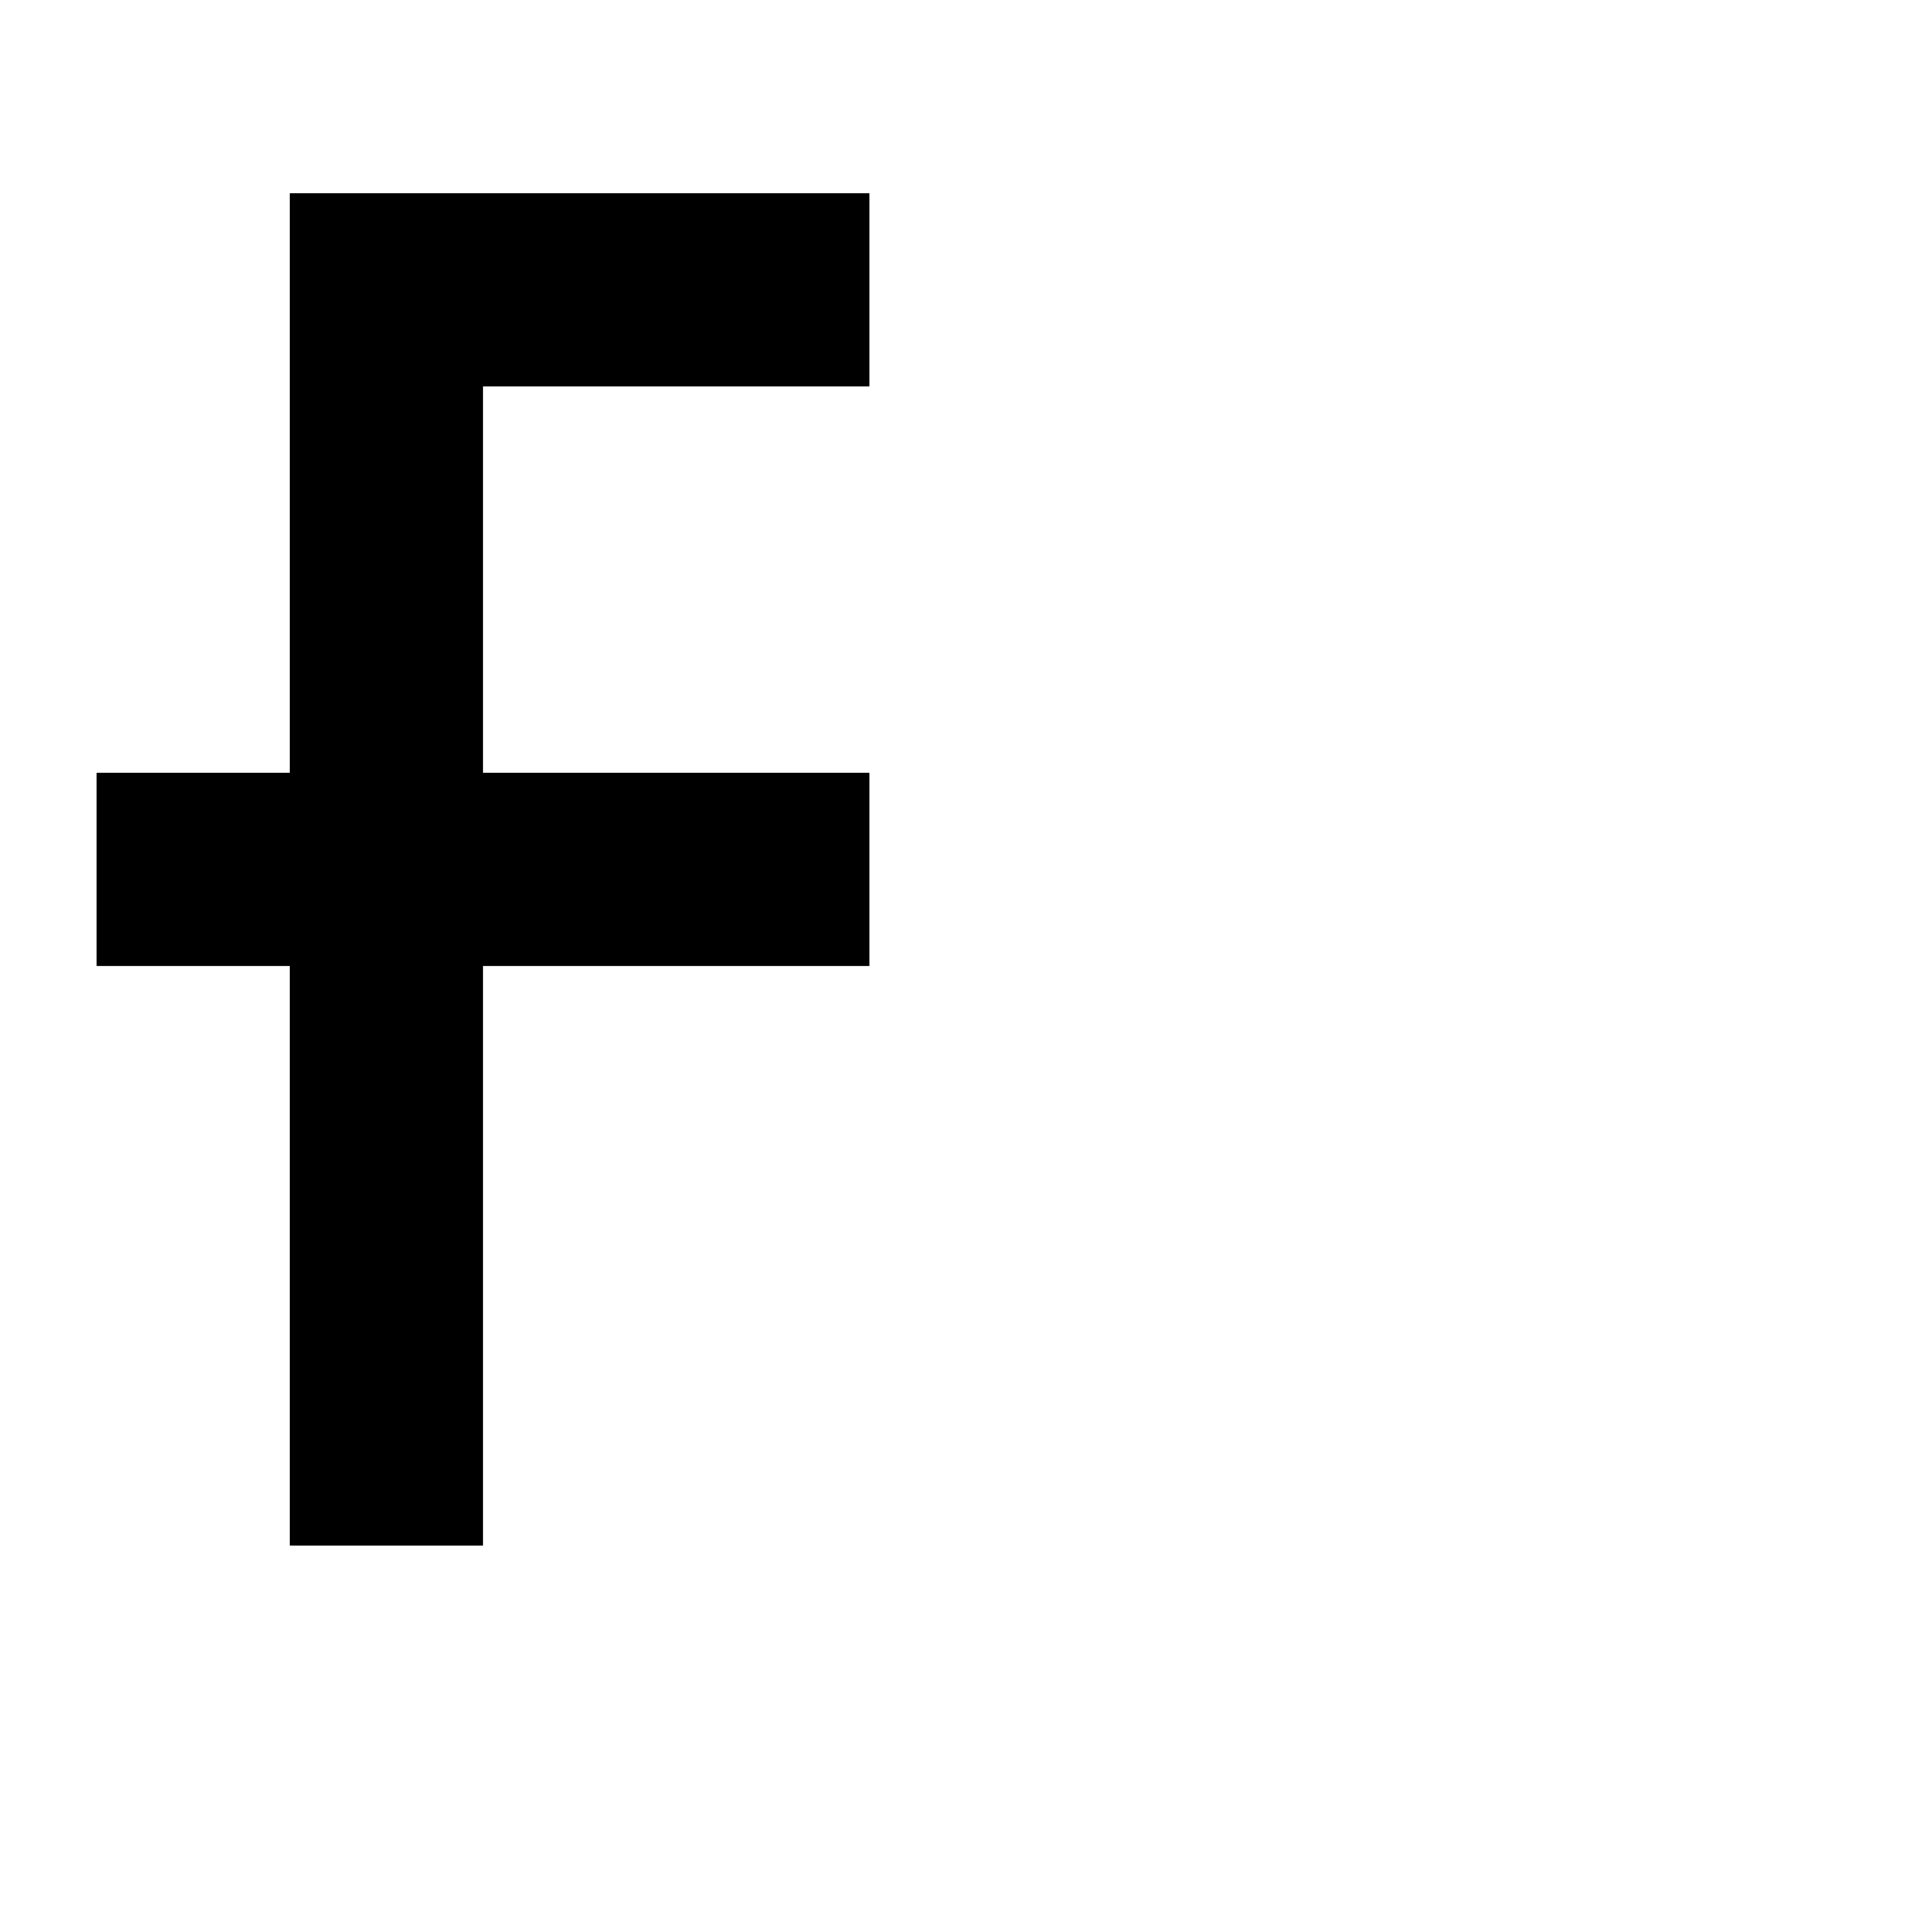
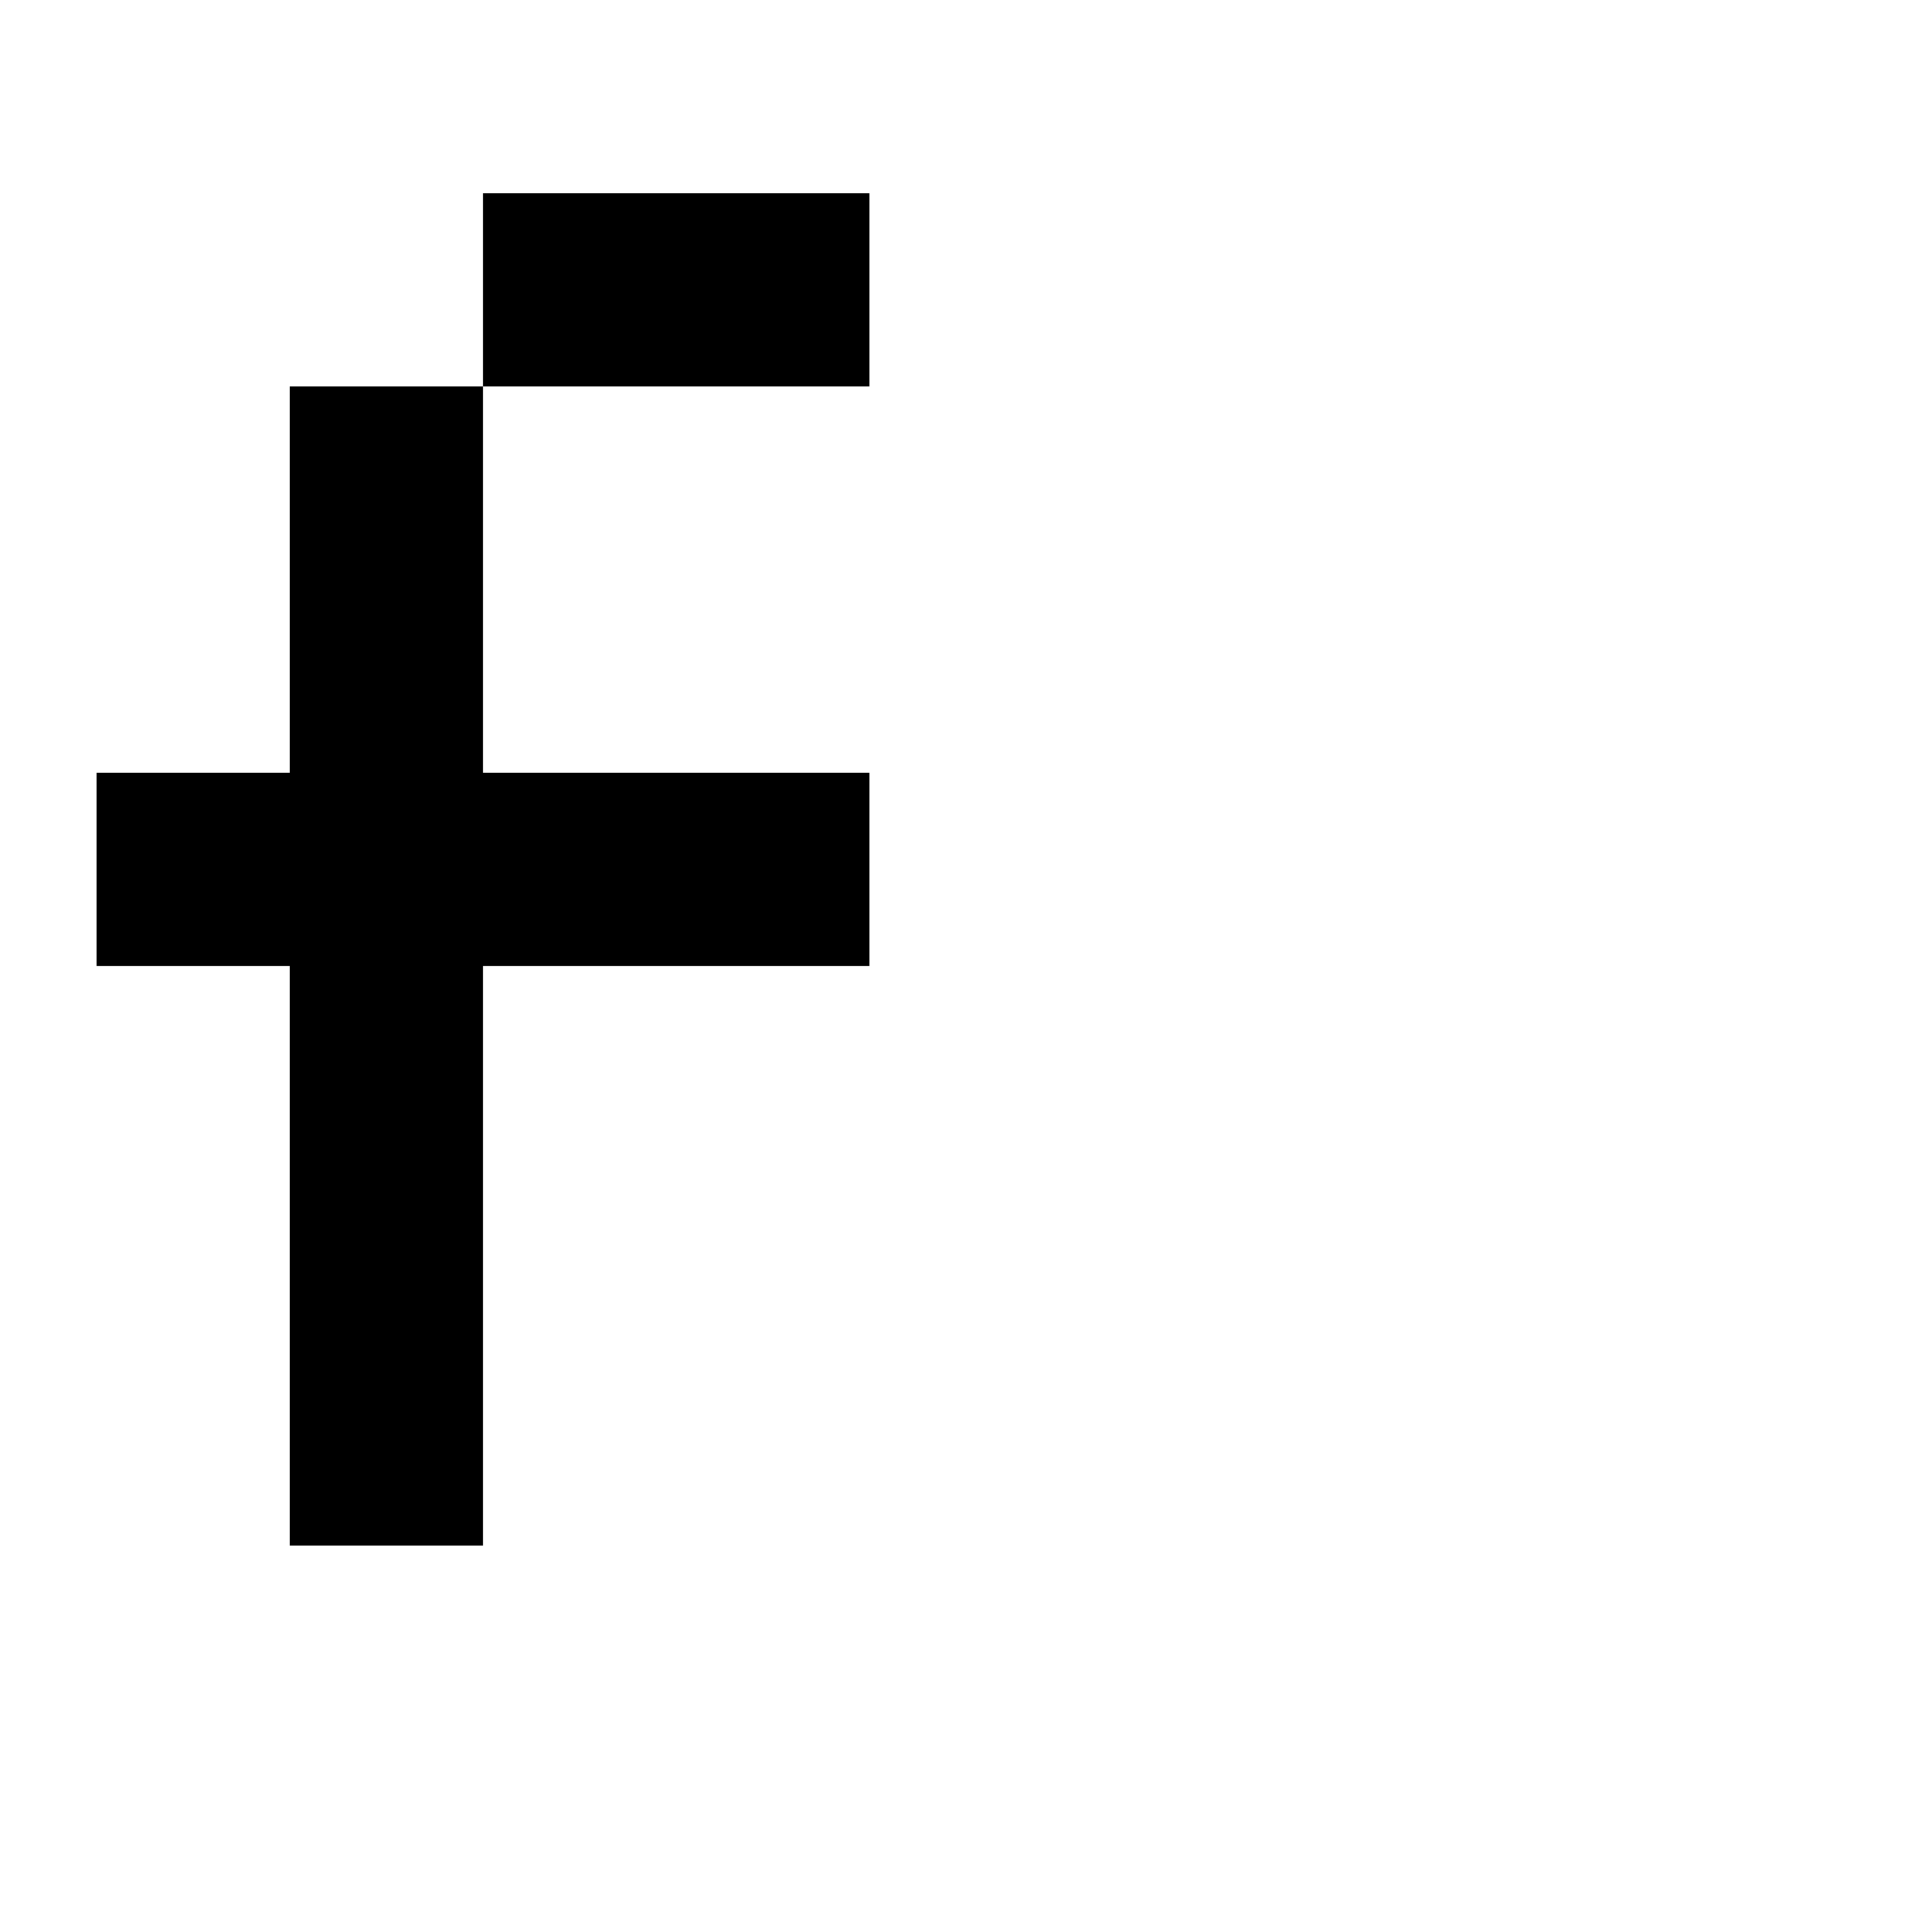
<svg xmlns="http://www.w3.org/2000/svg" viewBox="0 0 1000 1000" data-fontmaker-normalized="1">
  <g id="glyph" fill="#000000">
-     <path d="M50.0 400.0H150.0V300.0V200.0V100.0H250.0H350.0H450.0V200.0H350.0H250.0V300.0V400.0H350.0H450.0V500.0H350.0H250.0V600.0V700.0V800.0H150.0V700.0V600.0V500.0H50.0V400.0Z" />
+     <path d="M50.0 400.0H150.0V300.0V200.0H250.0V100.0H350.0H450.0V200.0H350.0H250.0V300.0V400.0H350.0H450.0V500.0H350.0H250.0V600.0V700.0V800.0H150.0V700.0V600.0V500.0H50.0V400.0Z" />
  </g>
</svg>
